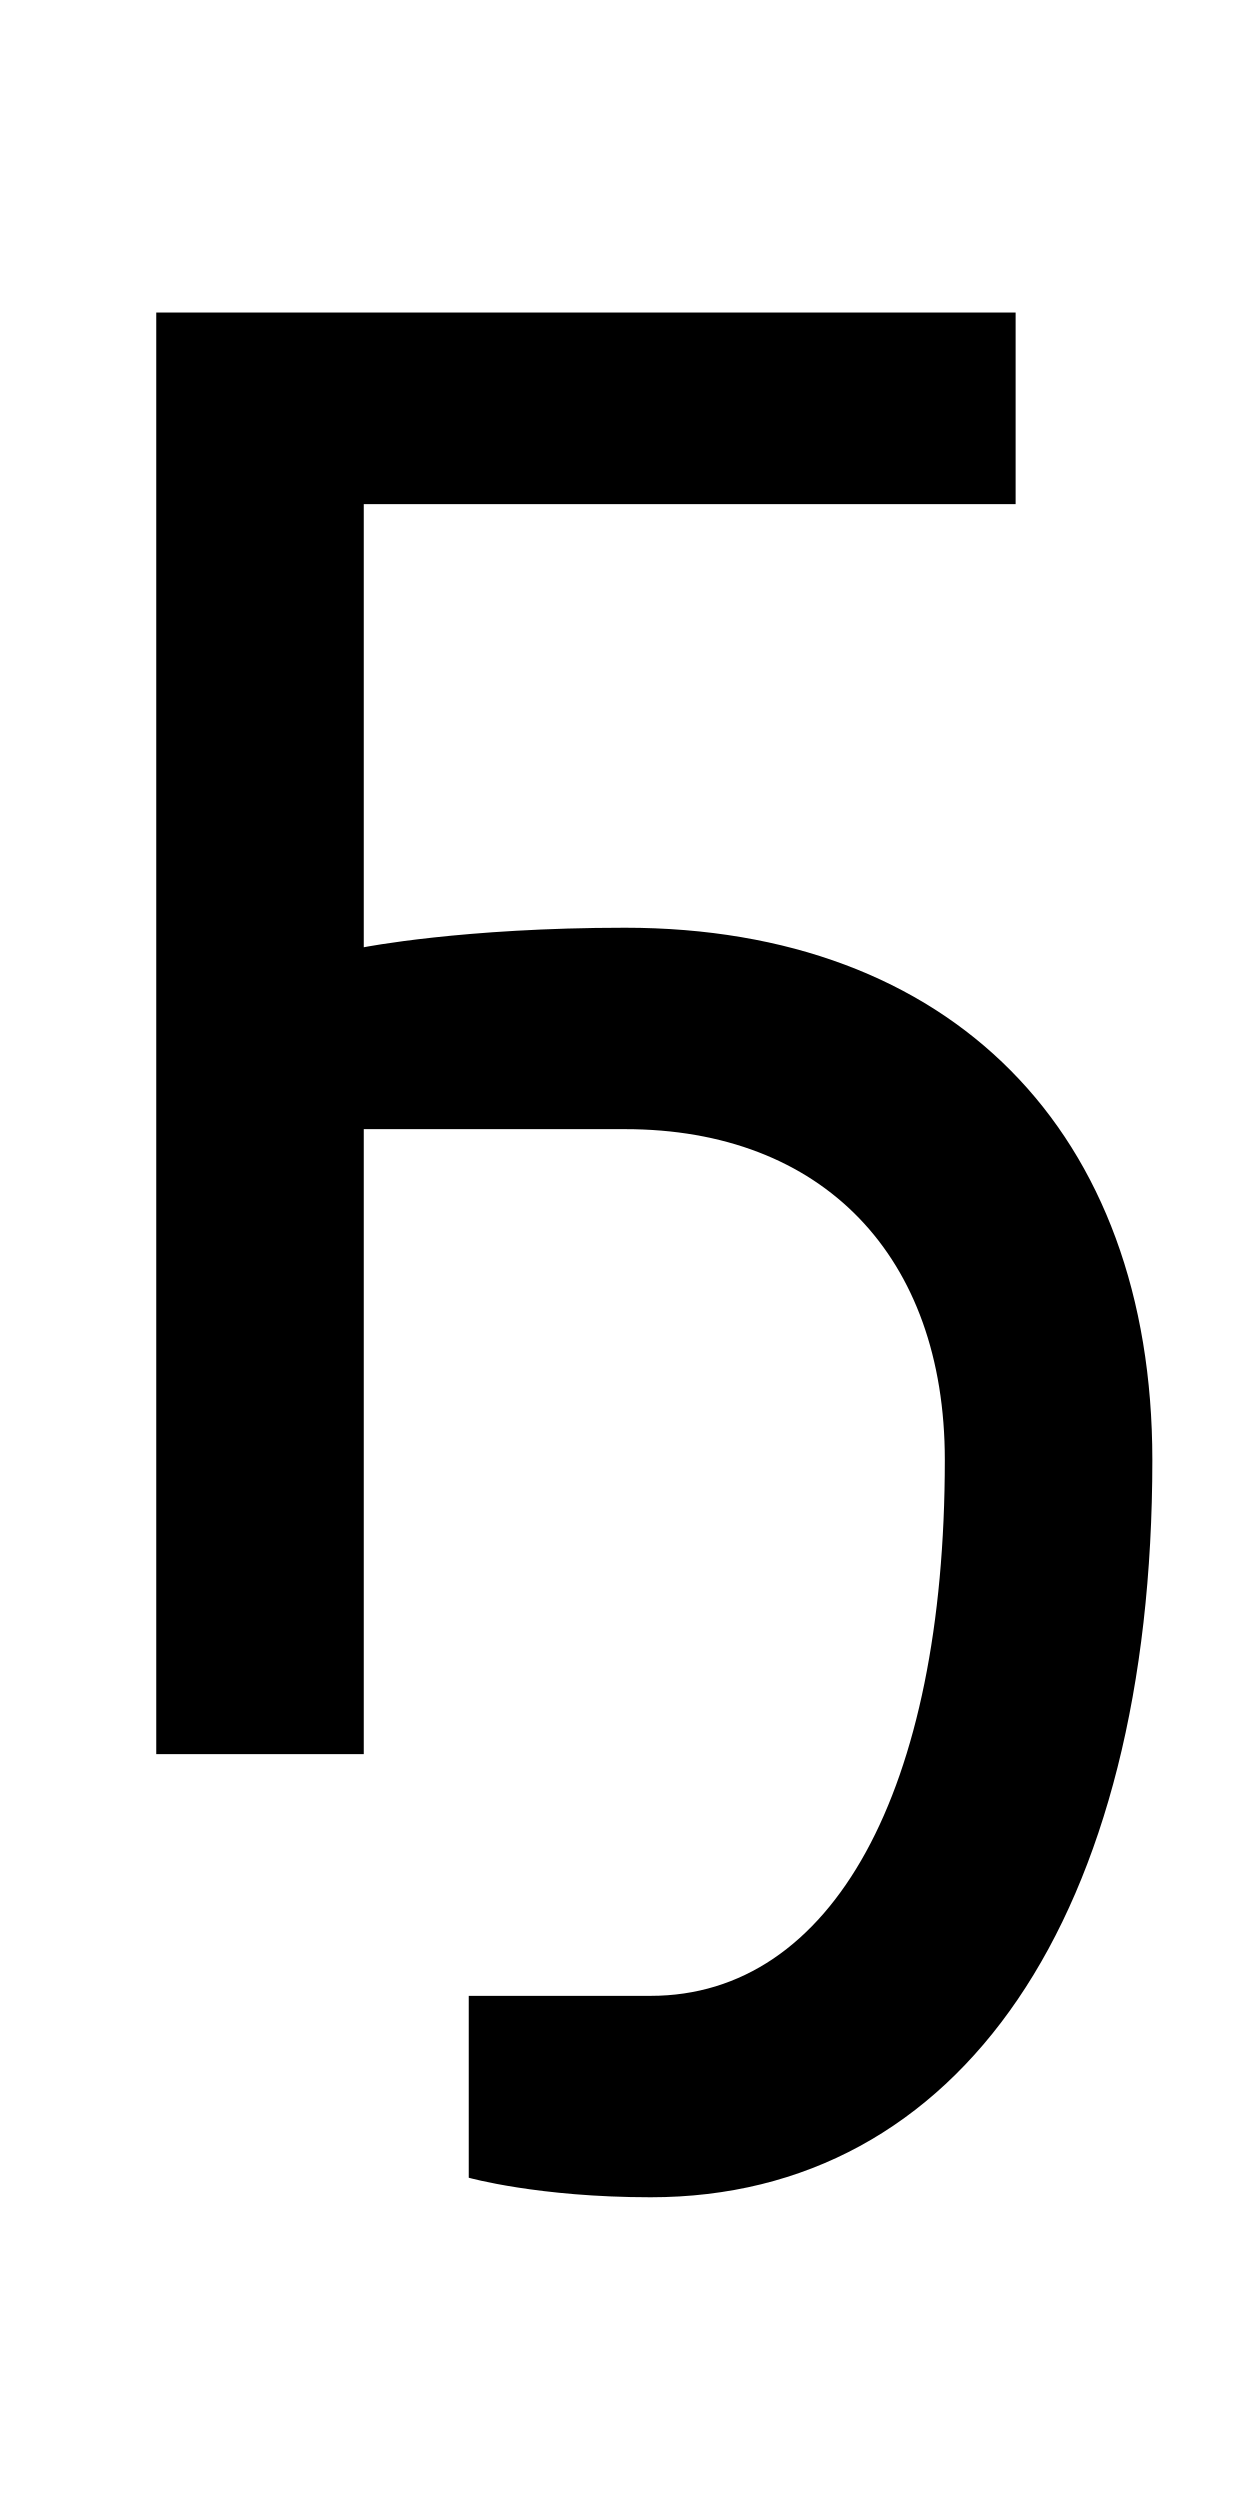
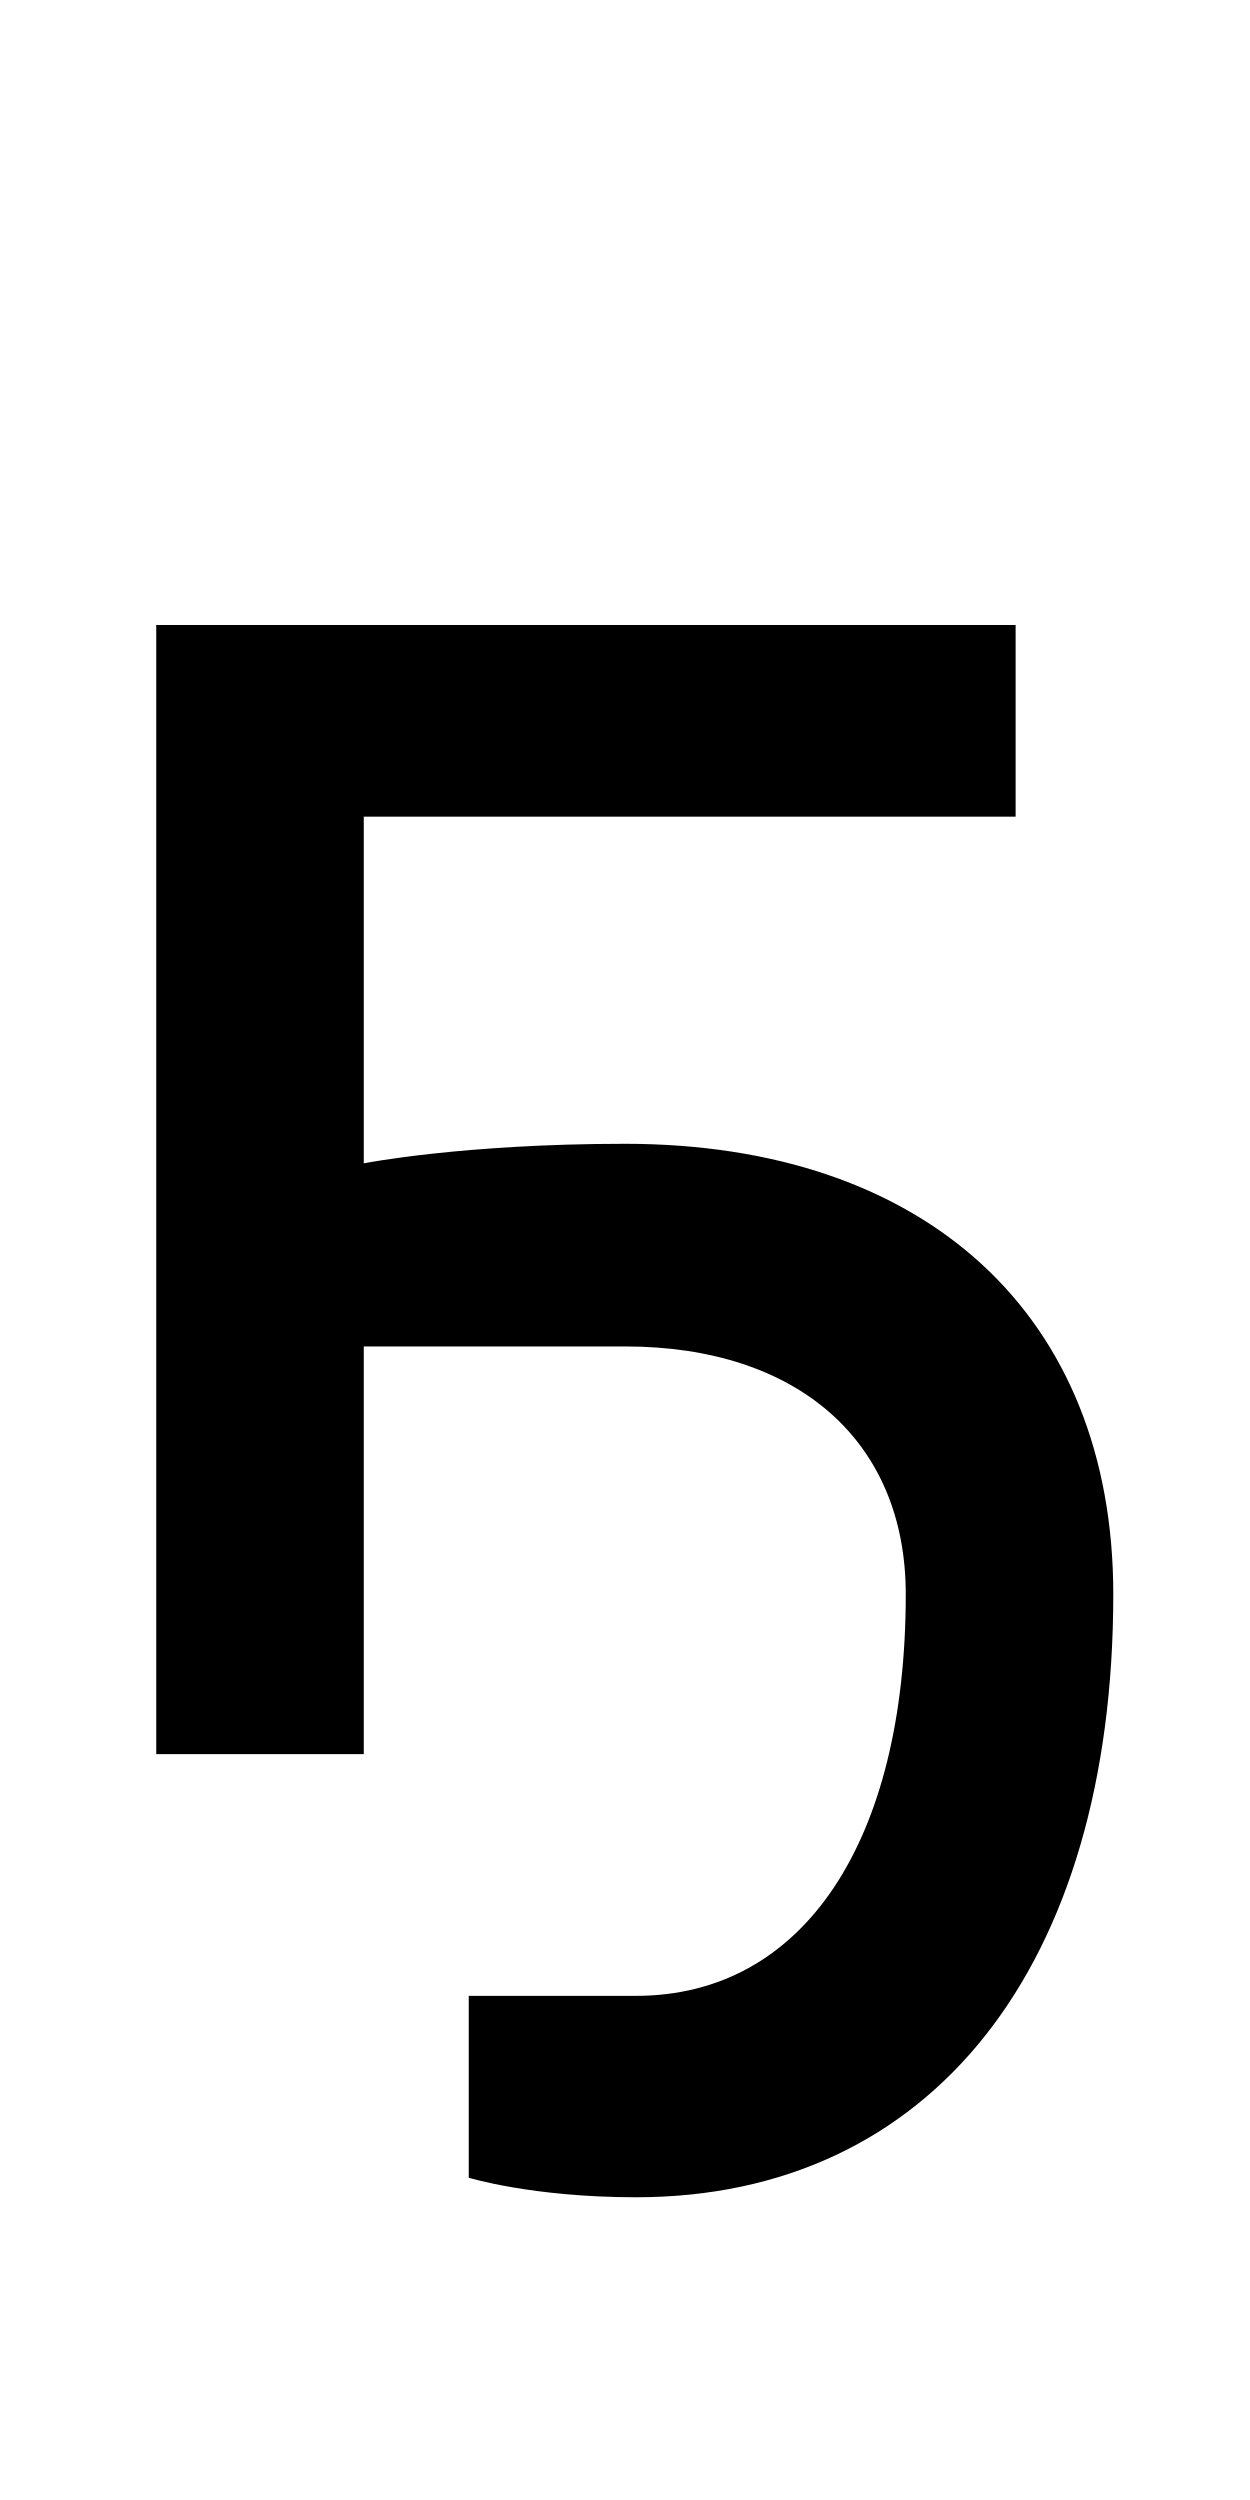
<svg xmlns="http://www.w3.org/2000/svg" version="1.1" width="1024" height="2048" id="svg3355">
  <defs id="defs3357" />
  <g transform="translate(0,995.6378)" id="layer1" />
-   <path d="M 128,256 128,1437 l 170,0 0,-512 214,0 c 161.998,0 262,103.999 262,271 0,271.001 -91.997,439 -241,439 l -149,0 0,149 c 0,0 57.002,16 149,16 254.005,0 411,-230.996 411,-604 0,-268.996 -164.996,-436 -432,-436 -132.997,0 -214,16 -214,16 l 0,-363 534,0 0,-157 z" id="path3157-2-7-7-2-8-2-2-3-9" style="fill:#000000;fill-opacity:1;stroke:none;display:inline" />
+   <path d="M 128,512 128,1437 l 170,0 0,-334 214,0 c 142.003,0 230,78.004 230,203 0,203.001 -84.004,329 -221,329 l -137,0 0,149 c 0,0 52,16 137,16 242.005,0 391,-188.997 391,-494 0,-227.996 -152.997,-369 -400,-369 -132.997,0 -214,16 -214,16 l 0,-284 534,0 0,-157 z" id="path3157-2-7-7-2-8-2-2-3-9-6" style="fill:#000000;fill-opacity:1;stroke:none;display:inline" />
</svg>
